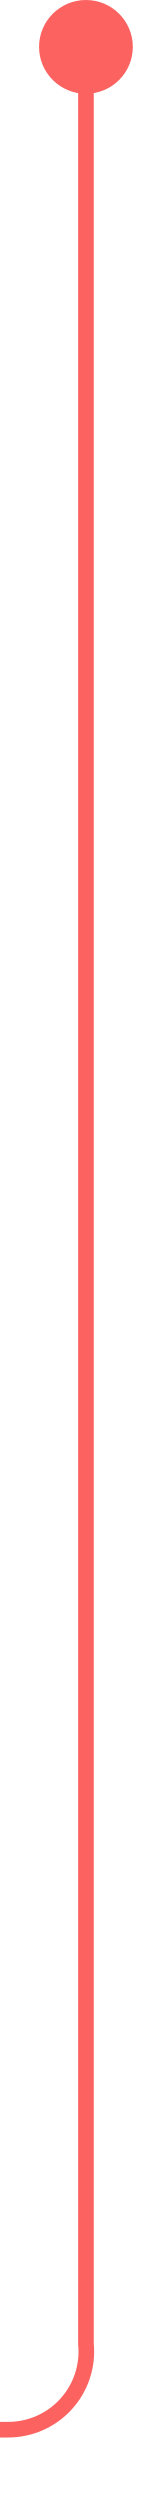
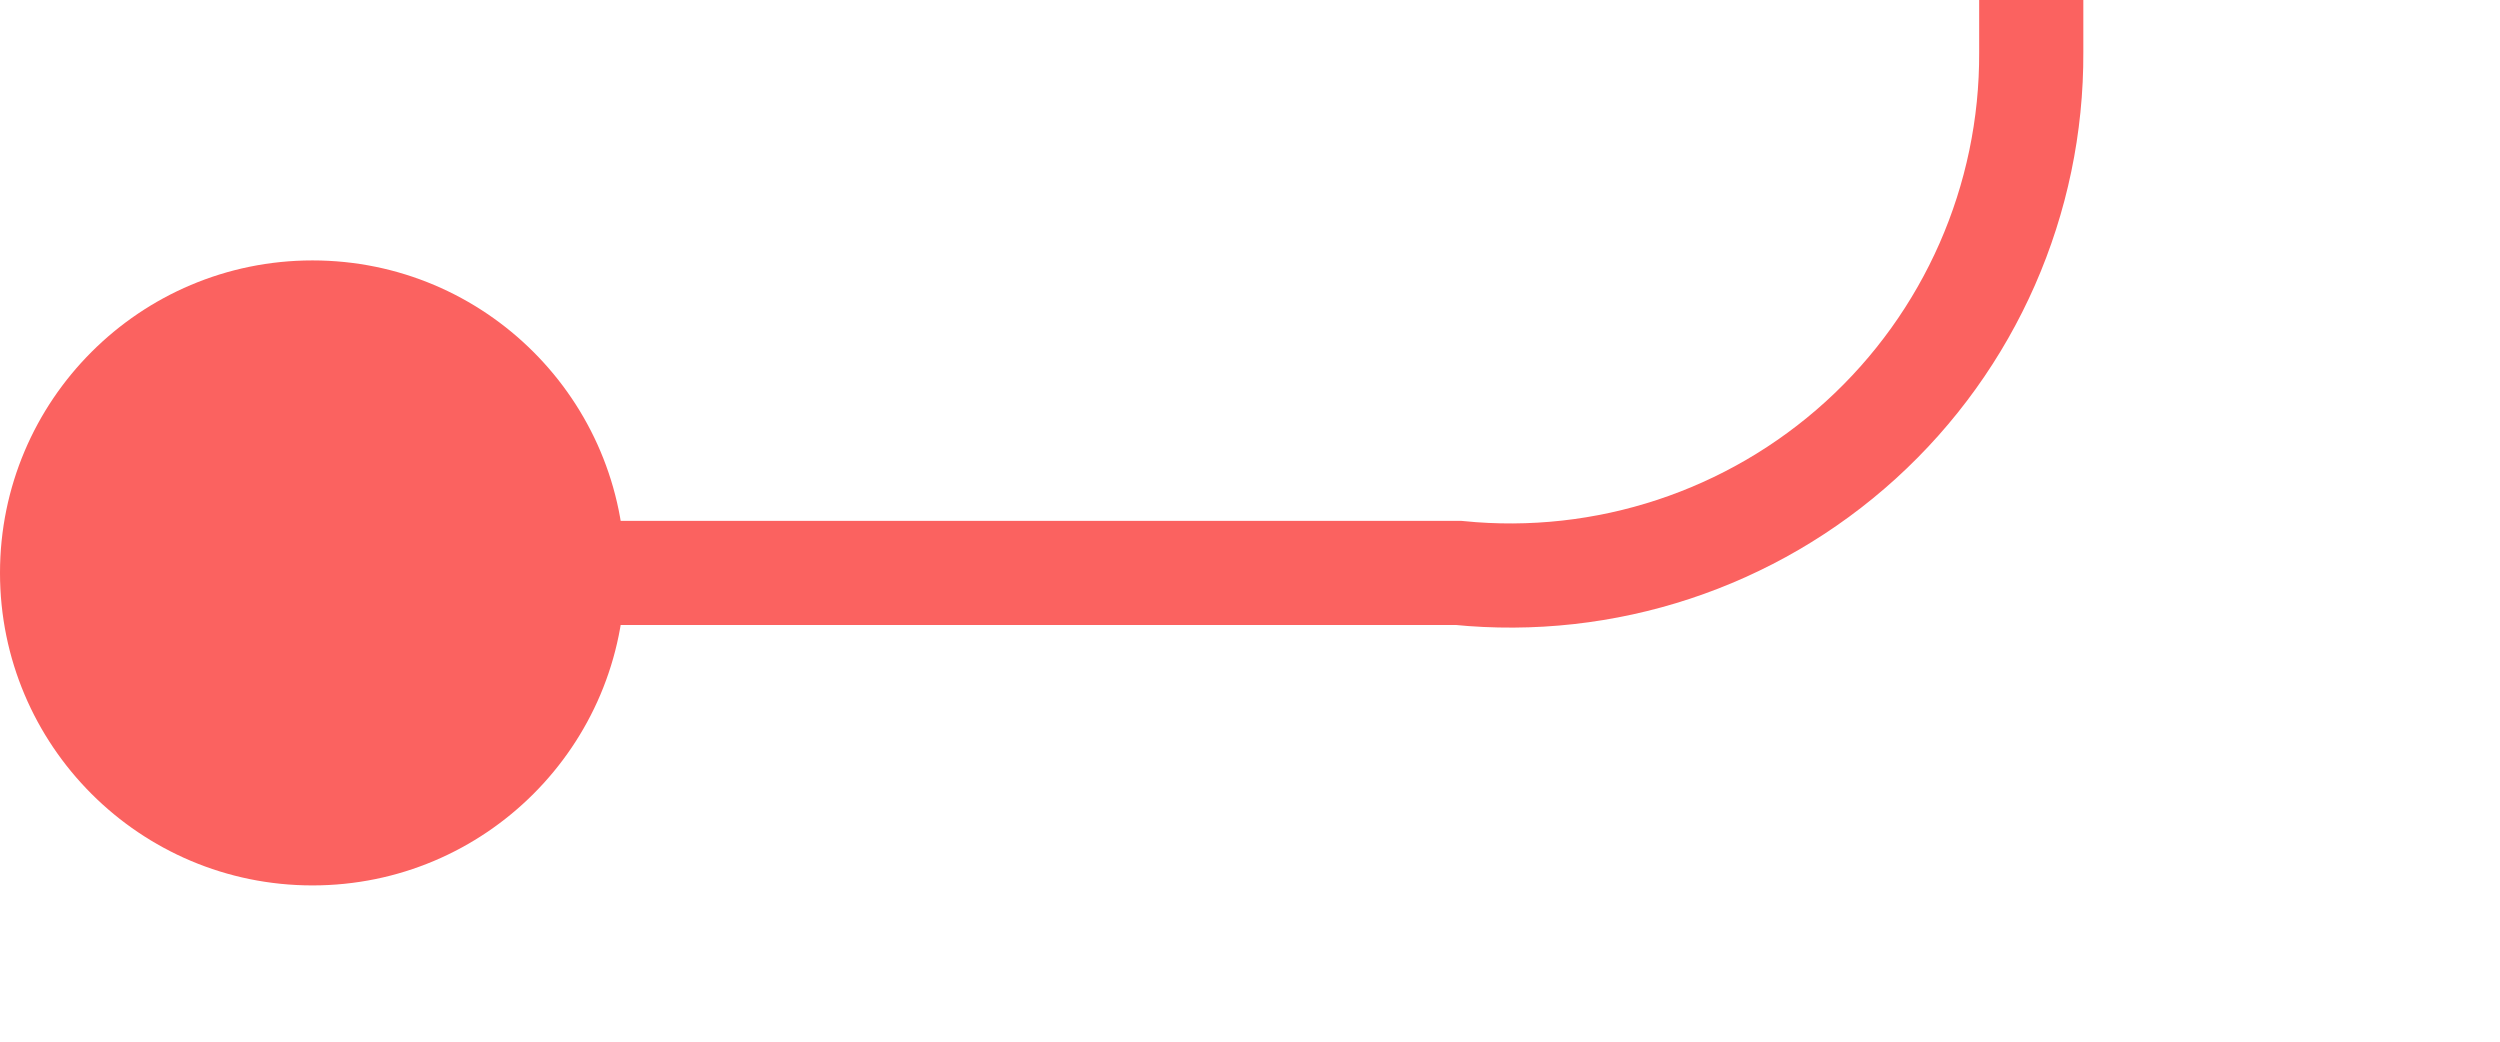
- <svg xmlns="http://www.w3.org/2000/svg" version="1.1" width="10px" height="160px" preserveAspectRatio="xMidYMin meet" viewBox="1045 459  8 160">
-   <path d="M 1049.5 460  L 1049.5 609  A 5 5 0 0 1 1044.5 614.5 L 523 614.5  " stroke-width="1" stroke="#fb6260" fill="none" />
-   <path d="M 1049.5 459  A 3 3 0 0 0 1046.5 462 A 3 3 0 0 0 1049.5 465 A 3 3 0 0 0 1052.5 462 A 3 3 0 0 0 1049.5 459 Z M 524 620  L 524 609  L 523 609  L 523 620  L 524 620  Z " fill-rule="nonzero" fill="#fb6260" stroke="none" />
+ <svg xmlns="http://www.w3.org/2000/svg" version="1.1" width="24px" height="10px" preserveAspectRatio="xMinYMid meet" viewBox="581 170  24 8">
+   <path d="M 582 174.5  L 595 174.5  A 5 5 0 0 0 600.5 169.5 L 600.5 151  A 5 5 0 0 1 605.5 146.5 L 618 146.5  " stroke-width="1" stroke="#fb6260" fill="none" />
+   <path d="M 584 171.5  A 3 3 0 0 0 581 174.5 A 3 3 0 0 0 584 177.5 A 3 3 0 0 0 587 174.5 A 3 3 0 0 0 584 171.5 Z M 617 141  L 617 152  L 618 152  L 618 141  L 617 141  Z " fill-rule="nonzero" fill="#fb6260" stroke="none" />
</svg>
